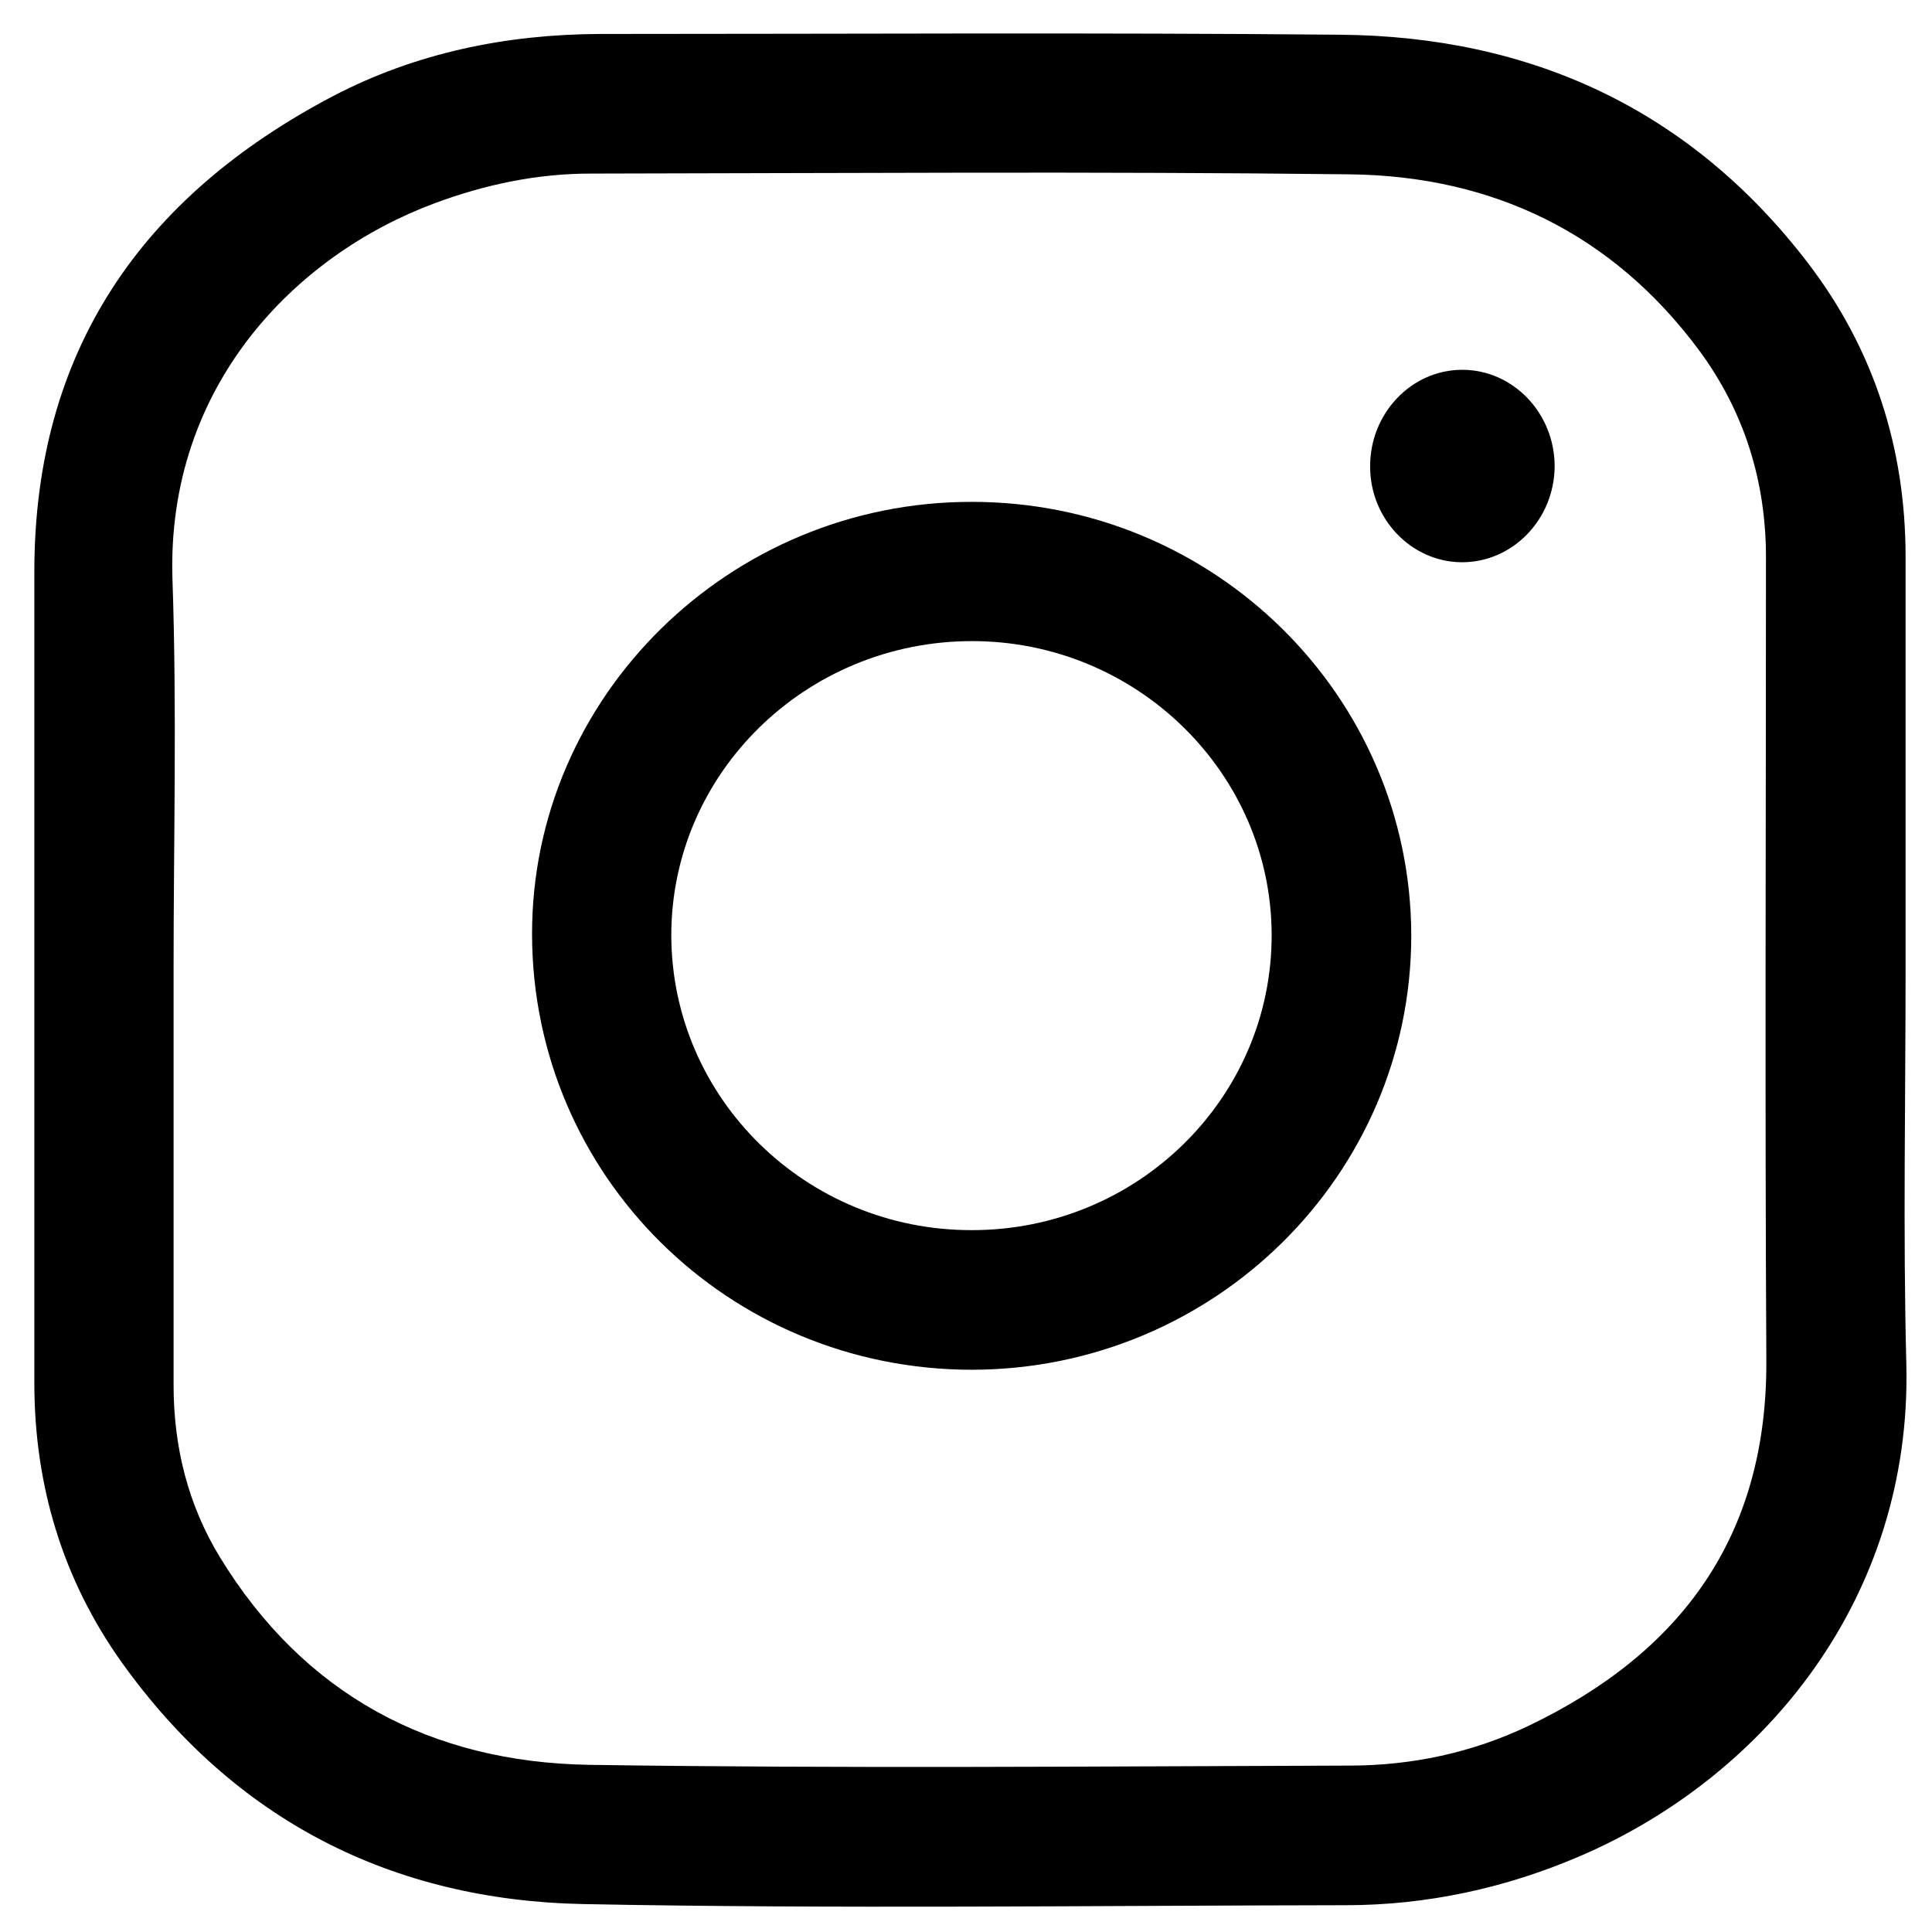
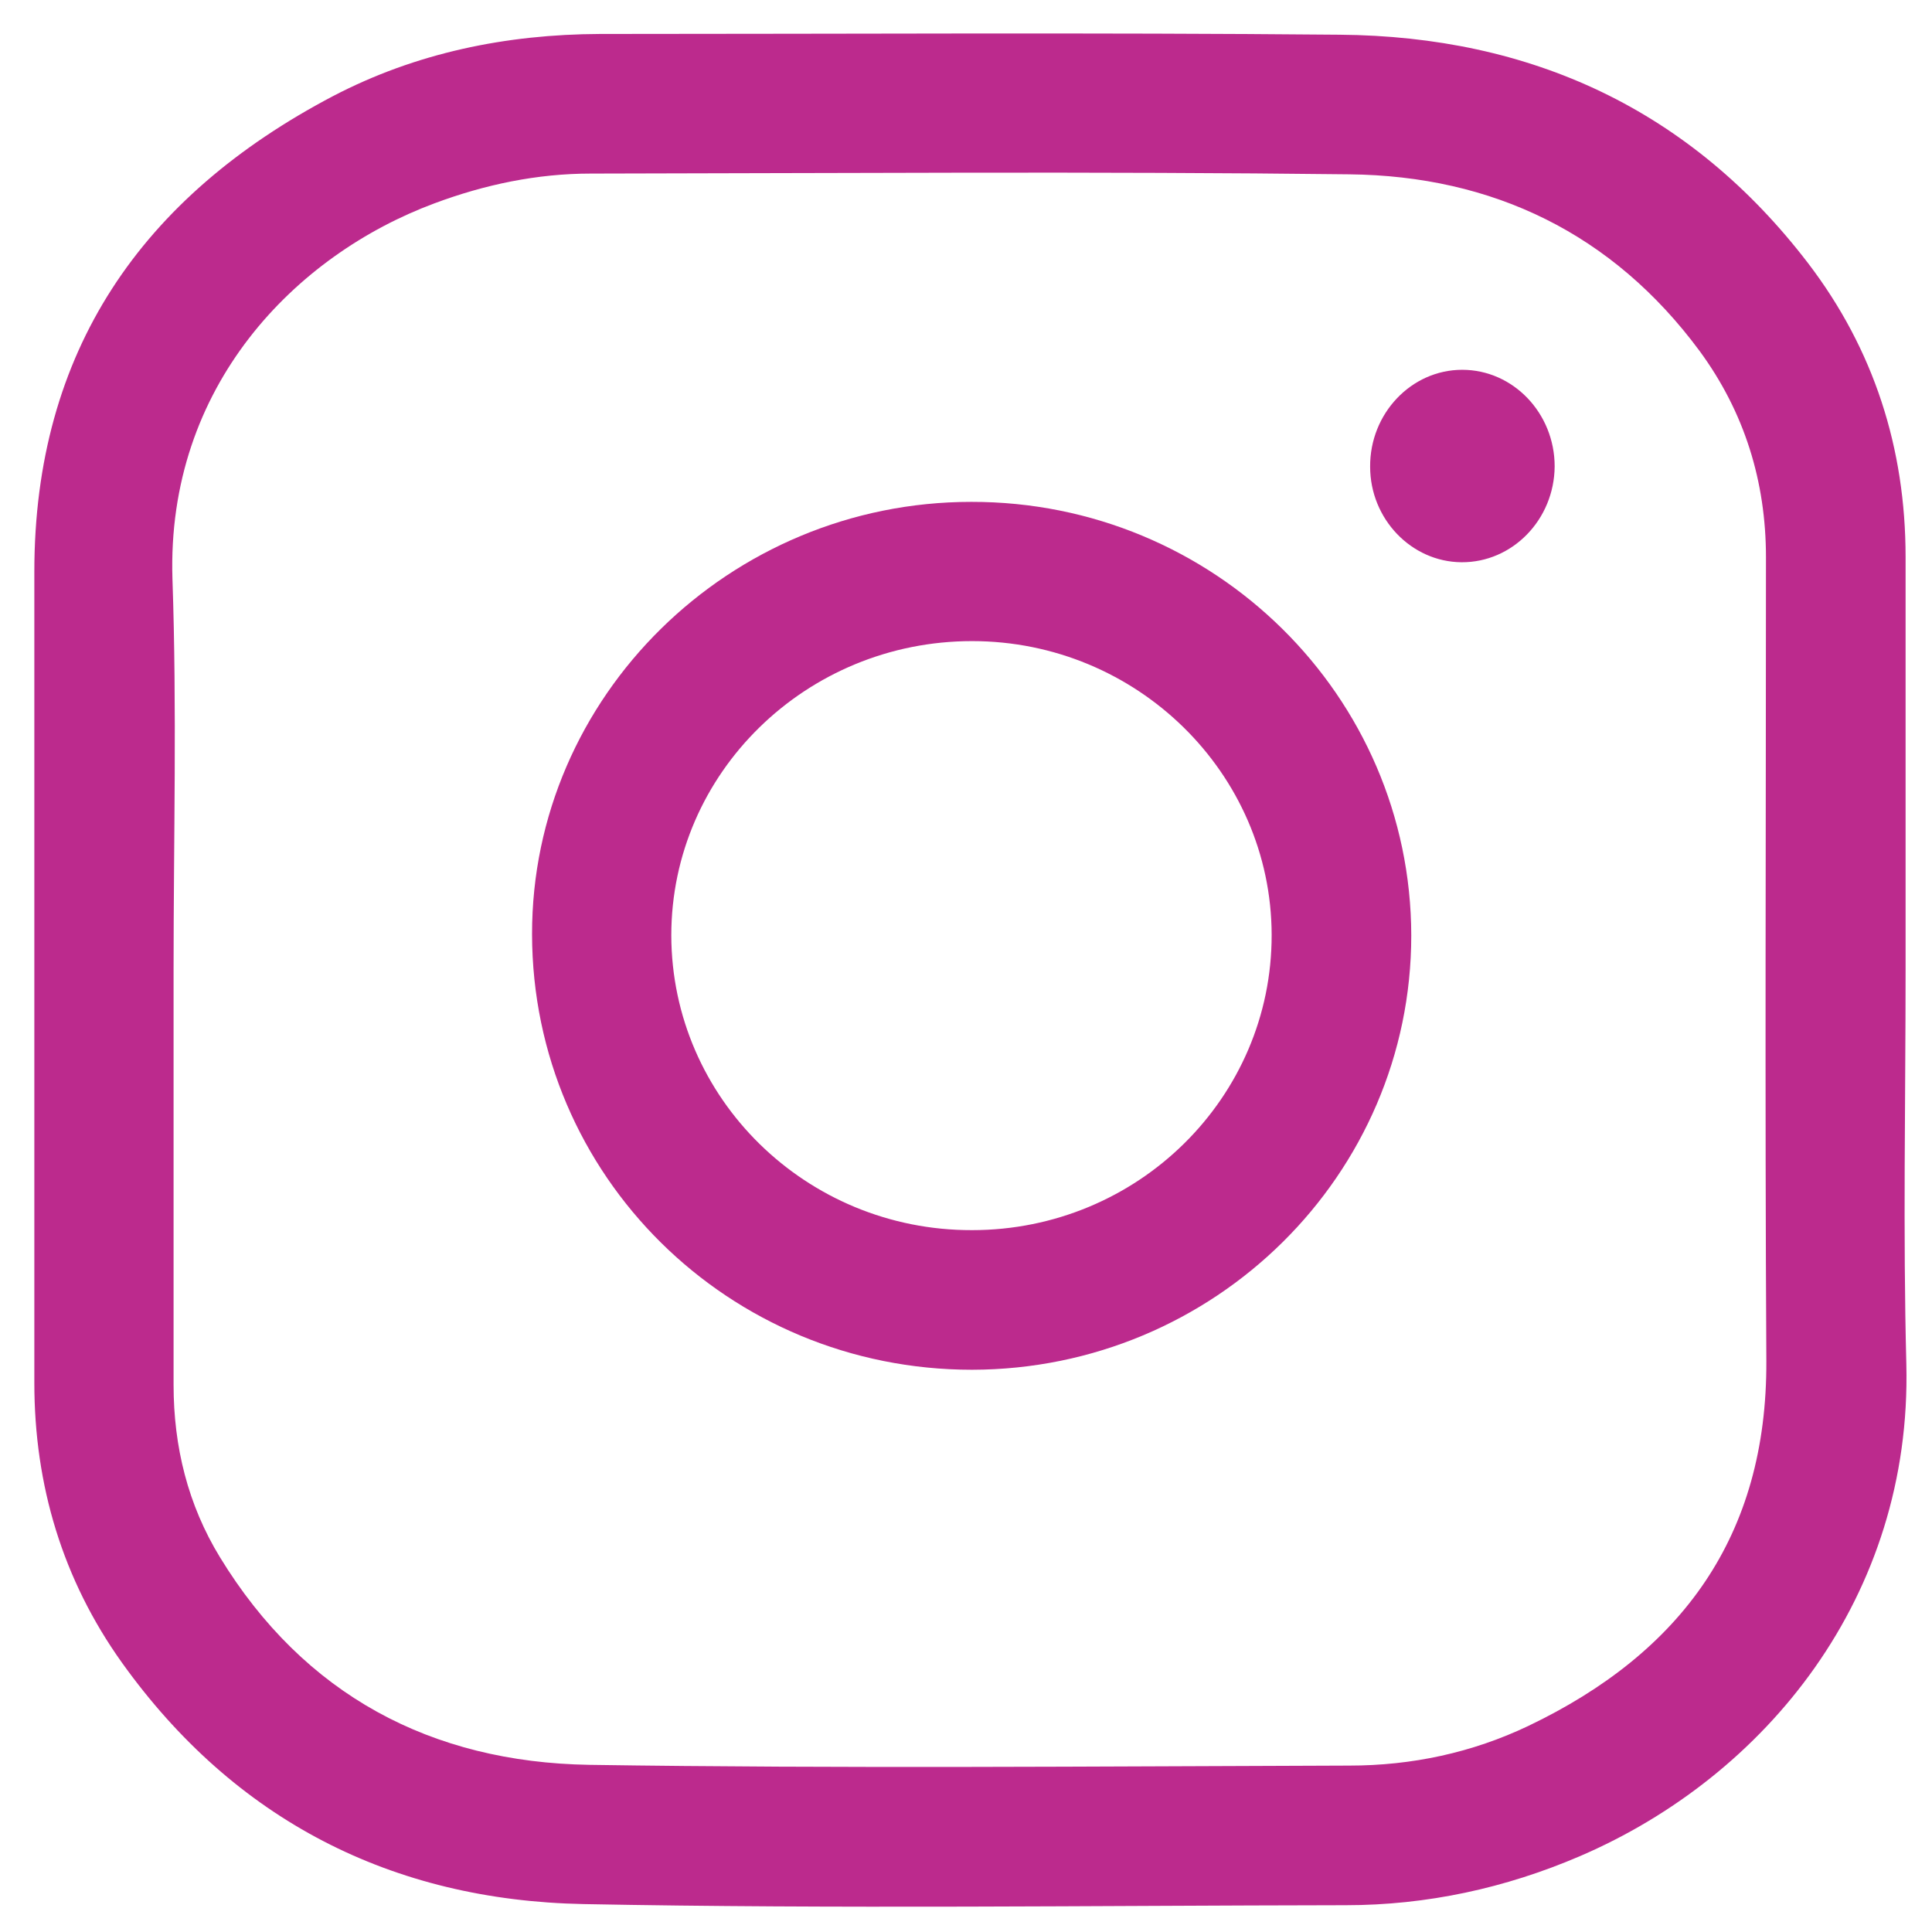
<svg xmlns="http://www.w3.org/2000/svg" enable-background="new 0 0 512 512" id="Layer_1" version="1.1" viewBox="0 0 512 512" xml:space="preserve">
  <g>
-     <path d="M505,257c0,34.8-0.7,69.7,0.2,104.5c1.5,61.6-37.2,109.2-86.5,130.4c-19.8,8.5-40.6,13-62.1,13c-67.3,0.1-134.7,1-202-0.3   c-50.7-1-92.4-22.2-122.3-64c-15.7-22-23.2-47-23.2-74.1c0-71.7,0-143.3,0-215c0-58.5,28.5-99.4,79.1-126C110.2,14,134.1,9.1,159,9   c65.3,0,130.7-0.4,196,0.2c50.7,0.4,93,19.8,124.2,60.6c17.4,22.8,25.8,49,25.8,77.8C505,184,505,220.5,505,257z M46,257   c0,36.7,0,73.3,0,110c0,16.4,3.8,31.8,12.3,45.7c22.3,36.5,56,54.3,97.8,55c67.1,1,134.3,0.4,201.5,0.2c16.5,0,32.5-3.4,47.4-10.5   c40.6-19.4,63.3-50.3,63.1-96.7c-0.4-71-0.1-142-0.1-213c0-20.1-5.7-38.5-17.6-54.7c-23-31.1-54.8-46.4-92.8-46.8   c-67-0.8-134-0.3-201-0.2c-14.3,0-28.1,2.9-41.5,7.9c-36.8,13.7-71,48.4-69.4,99.5C46.9,188,46,222.5,46,257z" />
-     <path d="M257.6,363c-64.5,0-116.5-51.4-116.6-115.4c-0.1-63,52.3-114.6,116.4-114.6c64.3-0.1,116.5,51.4,116.6,114.9   C374,311.3,321.9,362.9,257.6,363z M257.6,326c43.9,0,79.5-35.1,79.4-78.3c-0.1-42.8-35.7-77.8-79.4-77.8   c-43.9,0-79.7,34.9-79.7,78C178,291.1,213.7,326.1,257.6,326z" />
-     <path d="M387.5,98c13.5,0,24.5,11.5,24.5,25.6c-0.1,14.1-11.2,25.5-24.7,25.4c-13.3-0.1-24.2-11.5-24.2-25.3   C363,109.6,374,98,387.5,98z" />
+     <path fill="#bc2a8d" d="M505,257c0,34.8-0.7,69.7,0.2,104.5c1.5,61.6-37.2,109.2-86.5,130.4c-19.8,8.5-40.6,13-62.1,13c-67.3,0.1-134.7,1-202-0.3   c-50.7-1-92.4-22.2-122.3-64c-15.7-22-23.2-47-23.2-74.1c0-71.7,0-143.3,0-215c0-58.5,28.5-99.4,79.1-126C110.2,14,134.1,9.1,159,9   c65.3,0,130.7-0.4,196,0.2c50.7,0.4,93,19.8,124.2,60.6c17.4,22.8,25.8,49,25.8,77.8C505,184,505,220.5,505,257z M46,257   c0,36.7,0,73.3,0,110c0,16.4,3.8,31.8,12.3,45.7c22.3,36.5,56,54.3,97.8,55c67.1,1,134.3,0.4,201.5,0.2c16.5,0,32.5-3.4,47.4-10.5   c40.6-19.4,63.3-50.3,63.1-96.7c-0.4-71-0.1-142-0.1-213c0-20.1-5.7-38.5-17.6-54.7c-23-31.1-54.8-46.4-92.8-46.8   c-67-0.8-134-0.3-201-0.2c-14.3,0-28.1,2.9-41.5,7.9c-36.8,13.7-71,48.4-69.4,99.5C46.9,188,46,222.5,46,257z" />
+     <path fill="#bc2a8d" d="M257.6,363c-64.5,0-116.5-51.4-116.6-115.4c-0.1-63,52.3-114.6,116.4-114.6c64.3-0.1,116.5,51.4,116.6,114.9   C374,311.3,321.9,362.9,257.6,363z M257.6,326c43.9,0,79.5-35.1,79.4-78.3c-0.1-42.8-35.7-77.8-79.4-77.8   c-43.9,0-79.7,34.9-79.7,78C178,291.1,213.7,326.1,257.6,326z" />
+     <path fill="#bc2a8d" d="M387.5,98c13.5,0,24.5,11.5,24.5,25.6c-0.1,14.1-11.2,25.5-24.7,25.4c-13.3-0.1-24.2-11.5-24.2-25.3   C363,109.6,374,98,387.5,98z" />
  </g>
</svg>
